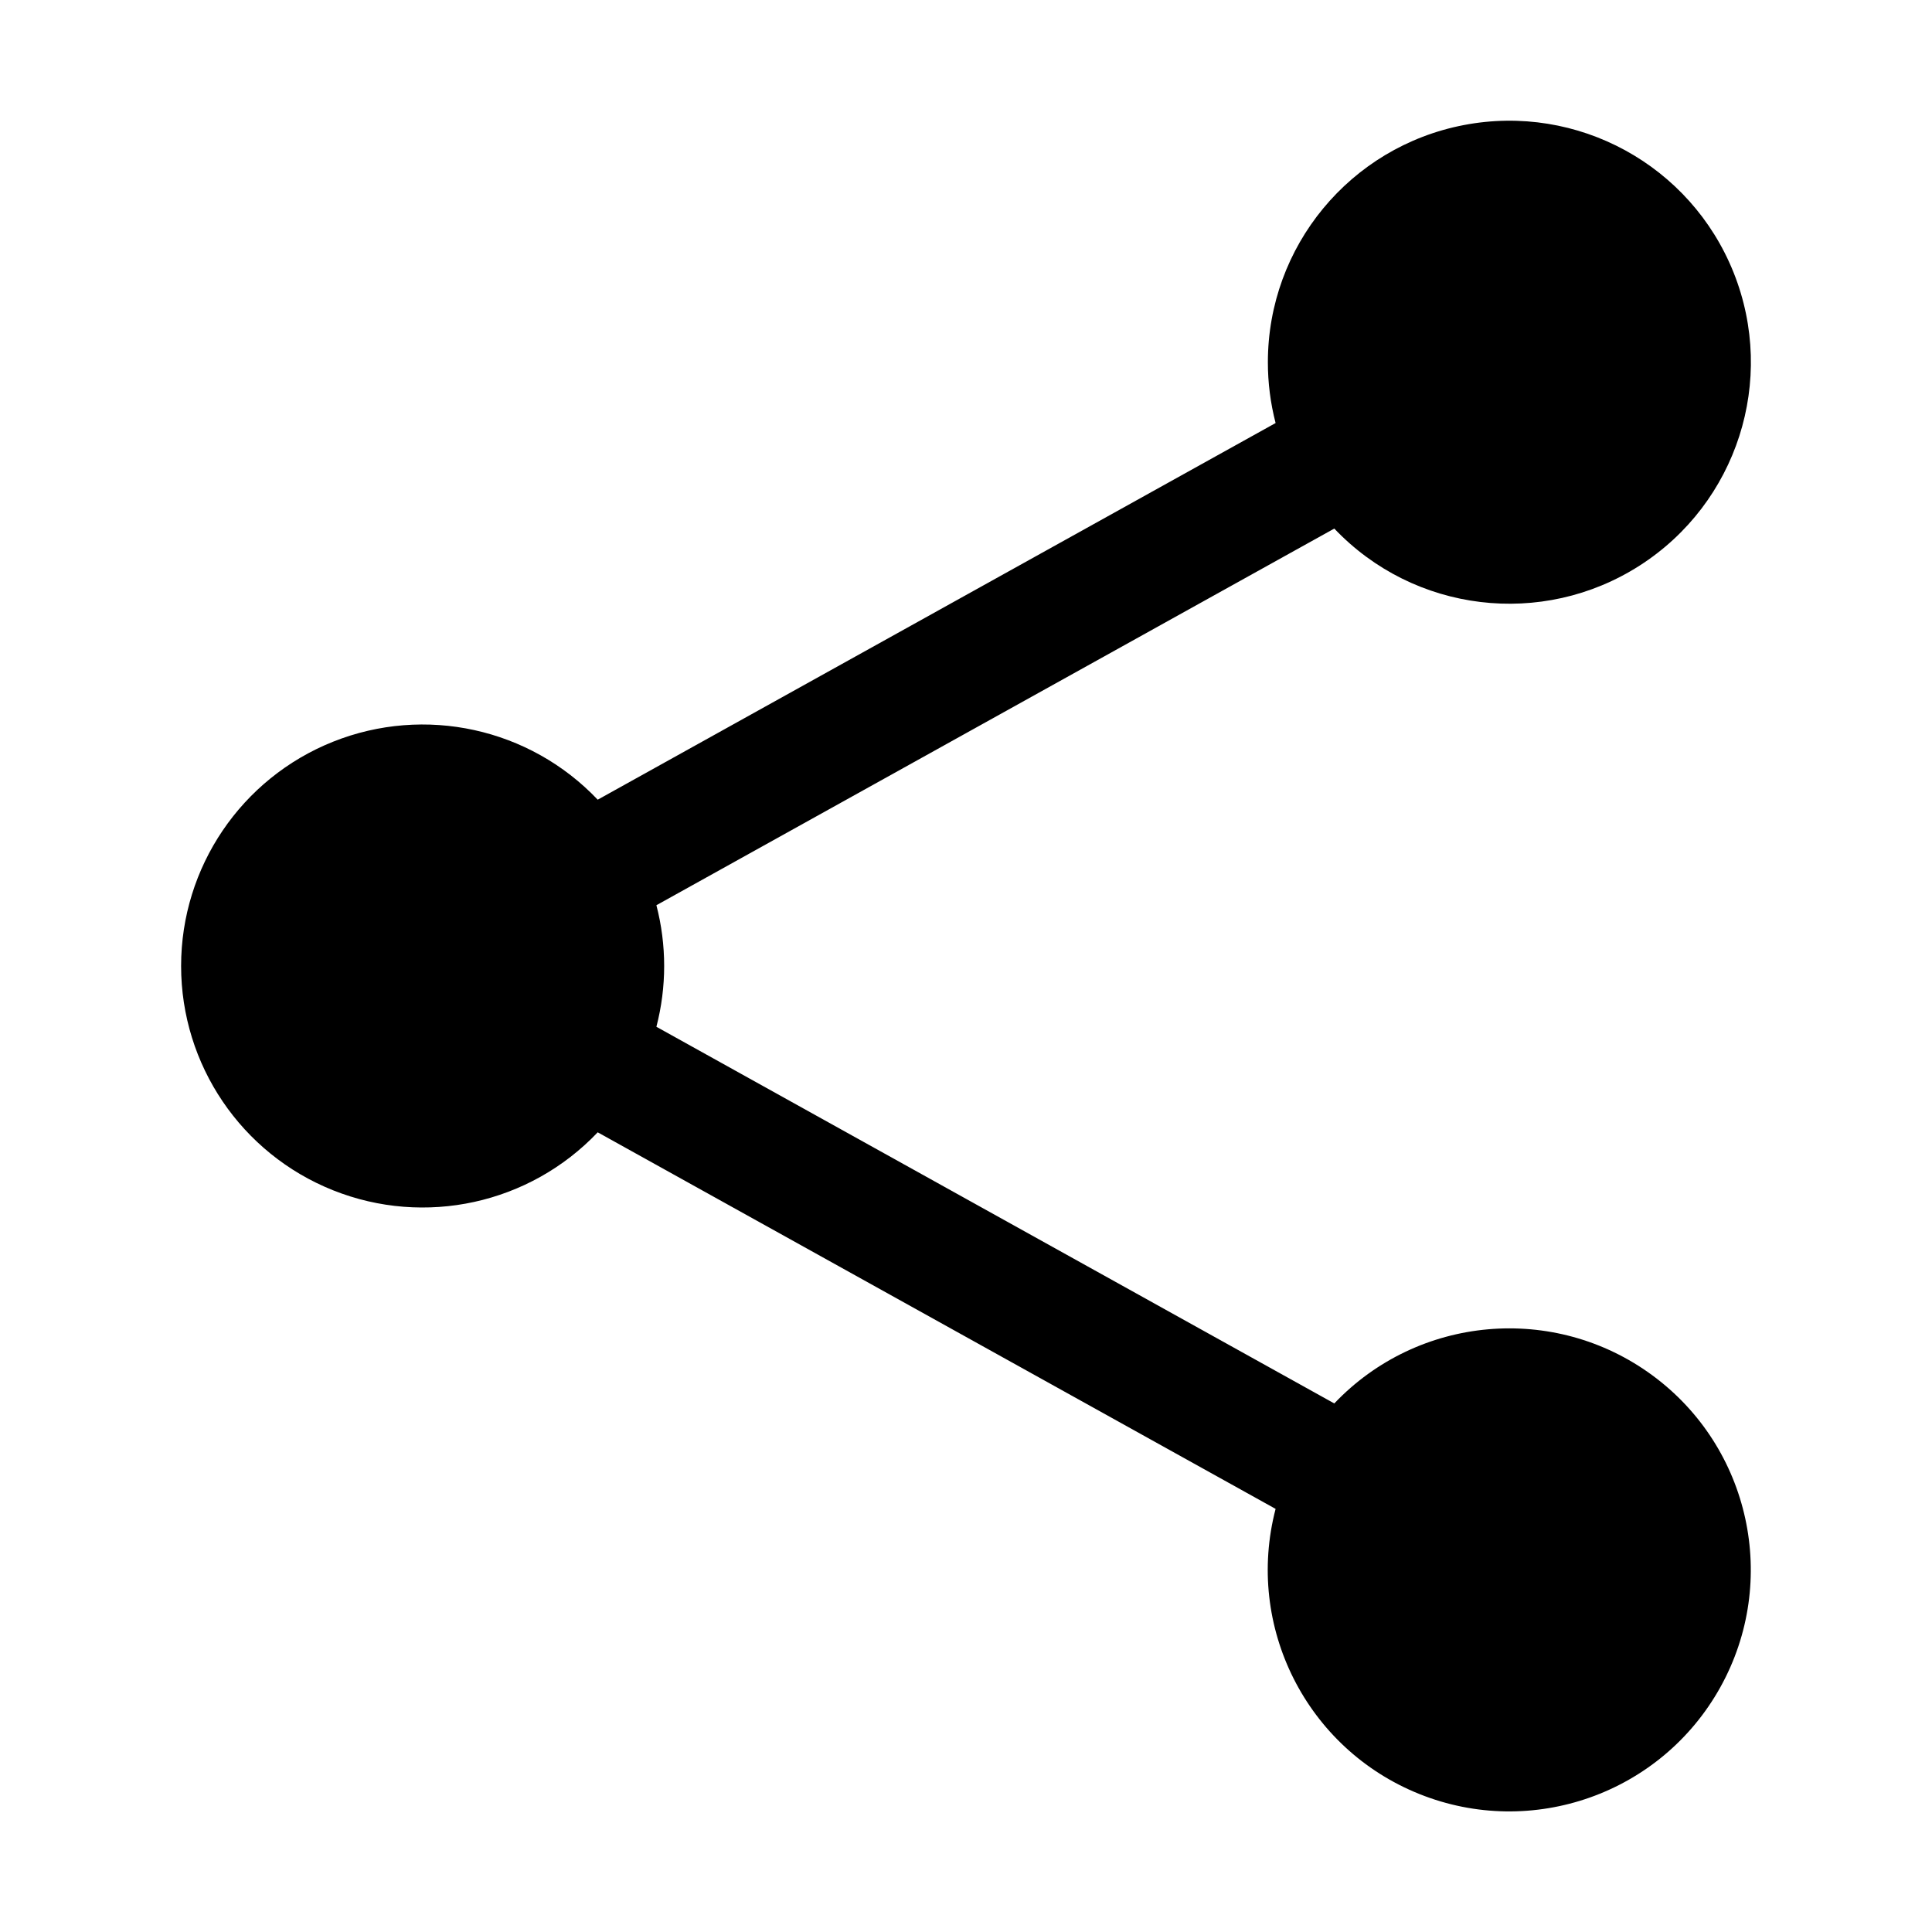
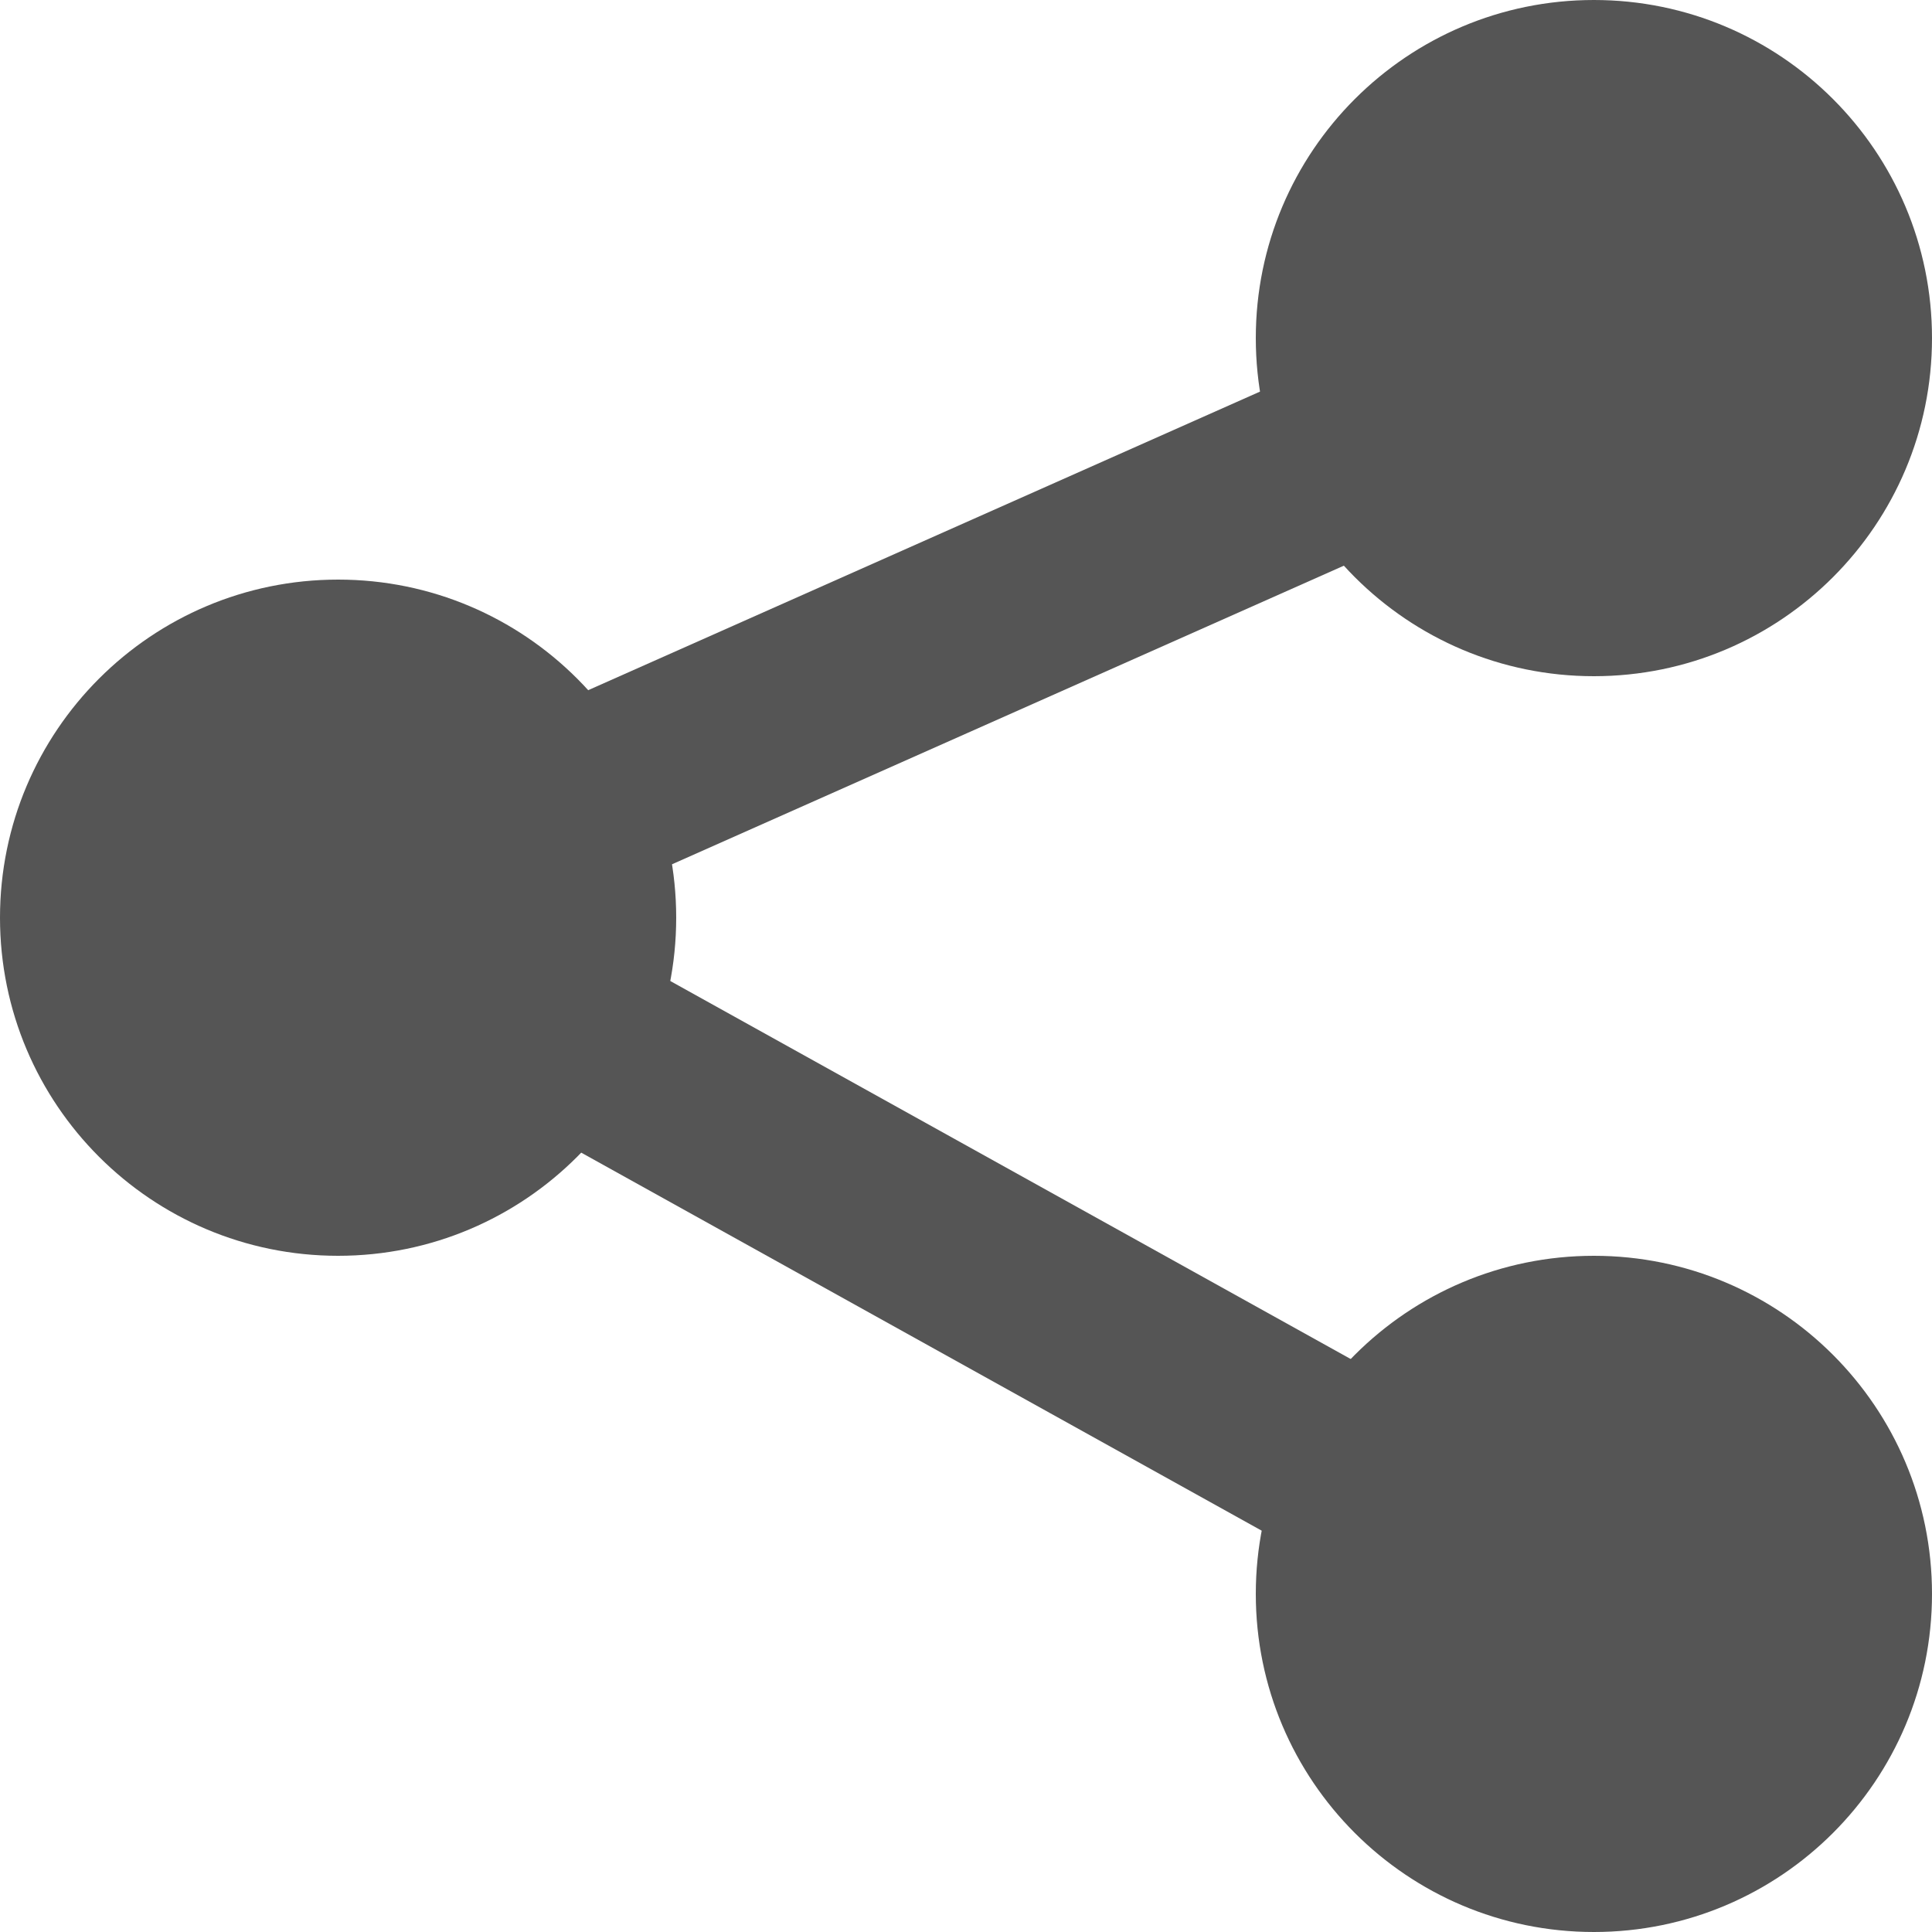
- <svg xmlns="http://www.w3.org/2000/svg" viewBox="0 0 24 24" fill="currentColor" class="w-6 h-6">
-   <path fill-rule="evenodd" d="M15.75 4.5a3 3 0 11.825 2.066l-8.421 4.679a3.002 3.002 0 010 1.51l8.421 4.679a3 3 0 11-.729 1.31l-8.421-4.678a3 3 0 110-4.132l8.421-4.679a3 3 0 01-.096-.755z" clip-rule="evenodd" />
+ <svg xmlns="http://www.w3.org/2000/svg" width="20" height="20" viewBox="0 0 20 20" fill="none">
+   <path fill-rule="evenodd" clip-rule="evenodd" d="M14.906 5.414L5.906 9.414L5.094 7.587L14.094 3.587L14.906 5.414Z" fill="#555555" />
+   <path fill-rule="evenodd" clip-rule="evenodd" d="M14.014 16.375L5.014 11.375L5.986 9.626L14.986 14.626L14.014 16.375Z" fill="#555555" />
+   <path fill-rule="evenodd" clip-rule="evenodd" d="M16.5 7C18.433 7 20 5.433 20 3.5C20 1.567 18.433 0 16.5 0C14.567 0 13 1.567 13 3.5C13 5.433 14.567 7 16.5 7Z" fill="#555555" />
+   <path fill-rule="evenodd" clip-rule="evenodd" d="M3.5 13C5.433 13 7 11.433 7 9.5C7 7.567 5.433 6 3.5 6C1.567 6 0 7.567 0 9.5C0 11.433 1.567 13 3.5 13Z" fill="#555555" />
+   <path fill-rule="evenodd" clip-rule="evenodd" d="M16.5 20C18.433 20 20 18.433 20 16.5C20 14.567 18.433 13 16.5 13C14.567 13 13 14.567 13 16.5C13 18.433 14.567 20 16.5 20Z" fill="#555555" />
</svg>
